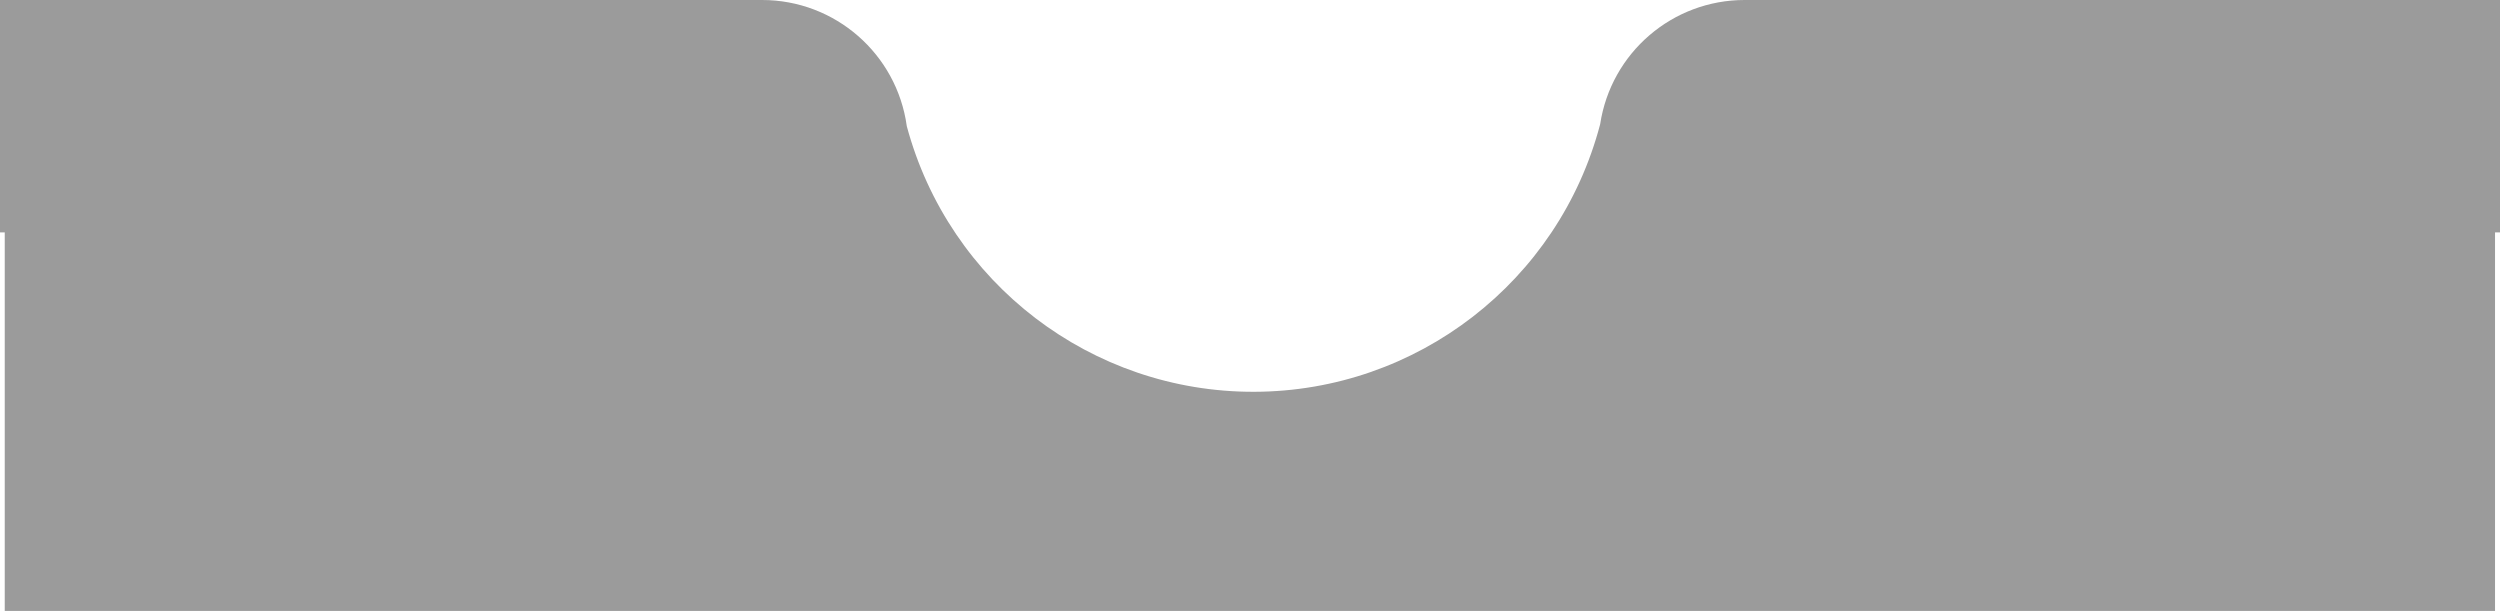
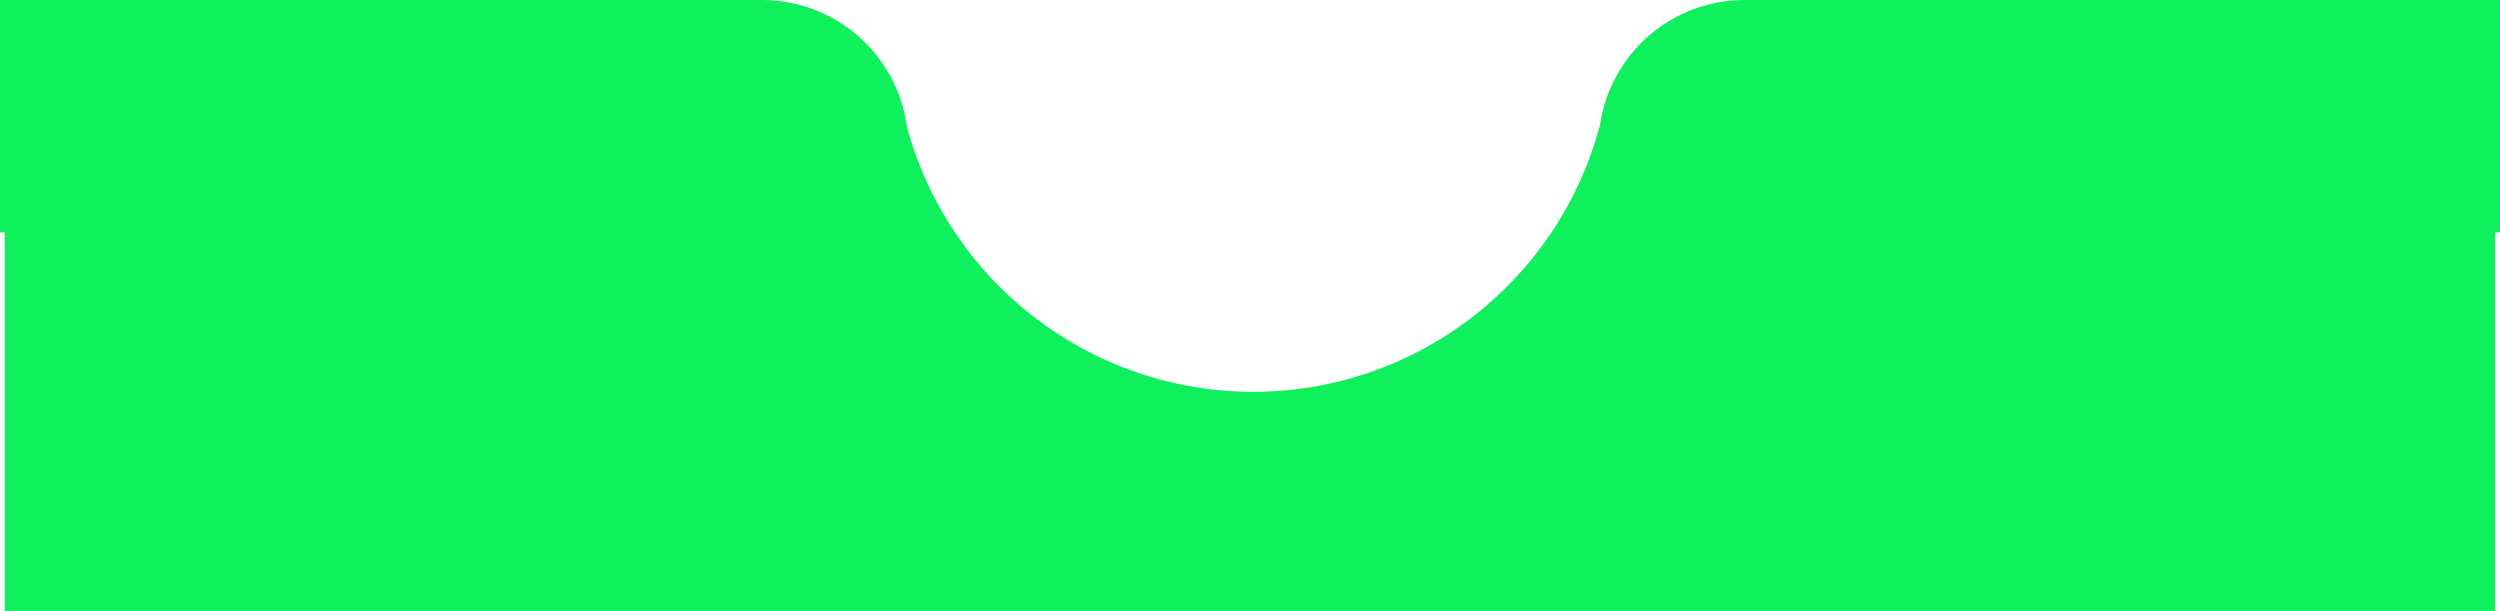
<svg xmlns="http://www.w3.org/2000/svg" width="376.464" height="92.001" viewBox="0 0 376.464 92.001">
-   <g id="Group_8188" data-name="Group 8188" transform="translate(0.714 -707)">
-     <path id="Union_4" data-name="Union 4" d="M3408,575H3033V518h-.714V483h114.75a22,22,0,0,1,21.8,19.006,54.018,54.018,0,0,0,104.411-.3A22.006,22.006,0,0,1,3295,483h113.75v35H3408v57h0Z" transform="translate(-3033 224)" fill="#707070" opacity=".7" />
+   <g id="Group_2272" data-name="Group 2272" transform="translate(0.714 -707)">
+     <path id="Union_4" data-name="Union 4" d="M3408,575H3033V518h-.714V483h114.75a22,22,0,0,1,21.8,19.006,54.018,54.018,0,0,0,104.411-.3A22.006,22.006,0,0,1,3295,483h113.75v35H3408v57h0Z" transform="translate(-3033 224)" fill="#0ff05d" />
  </g>
</svg>
